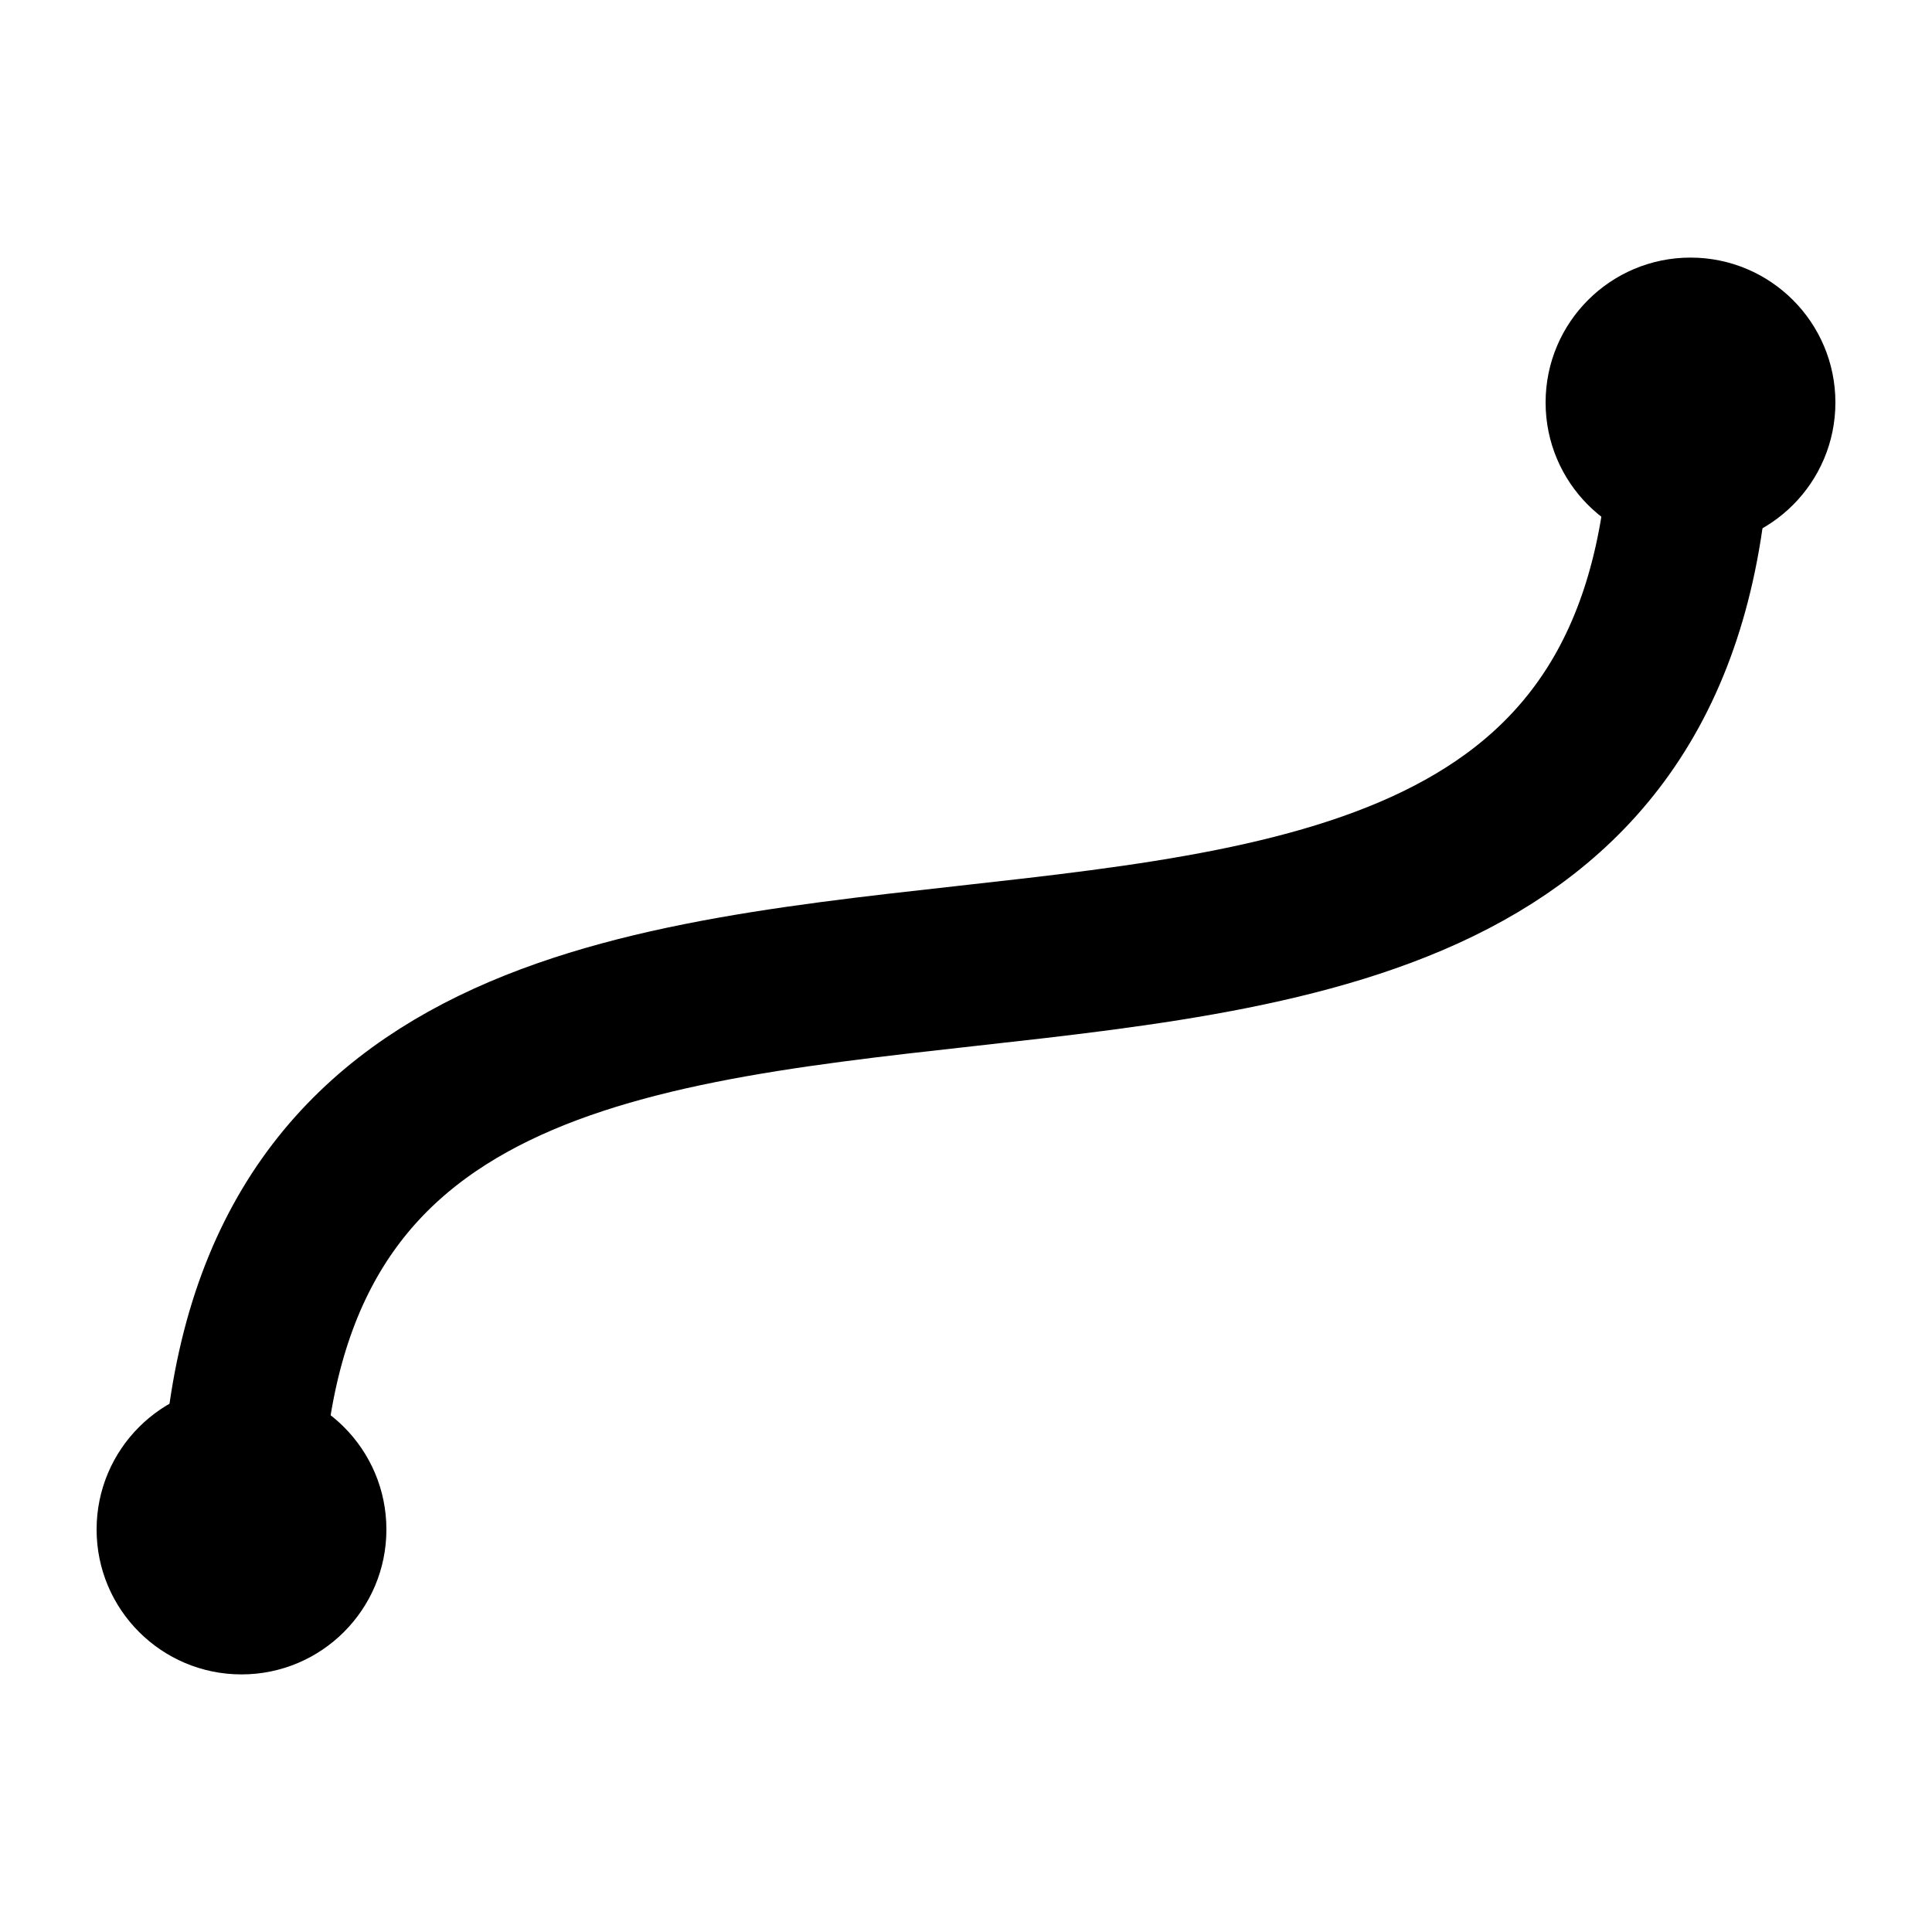
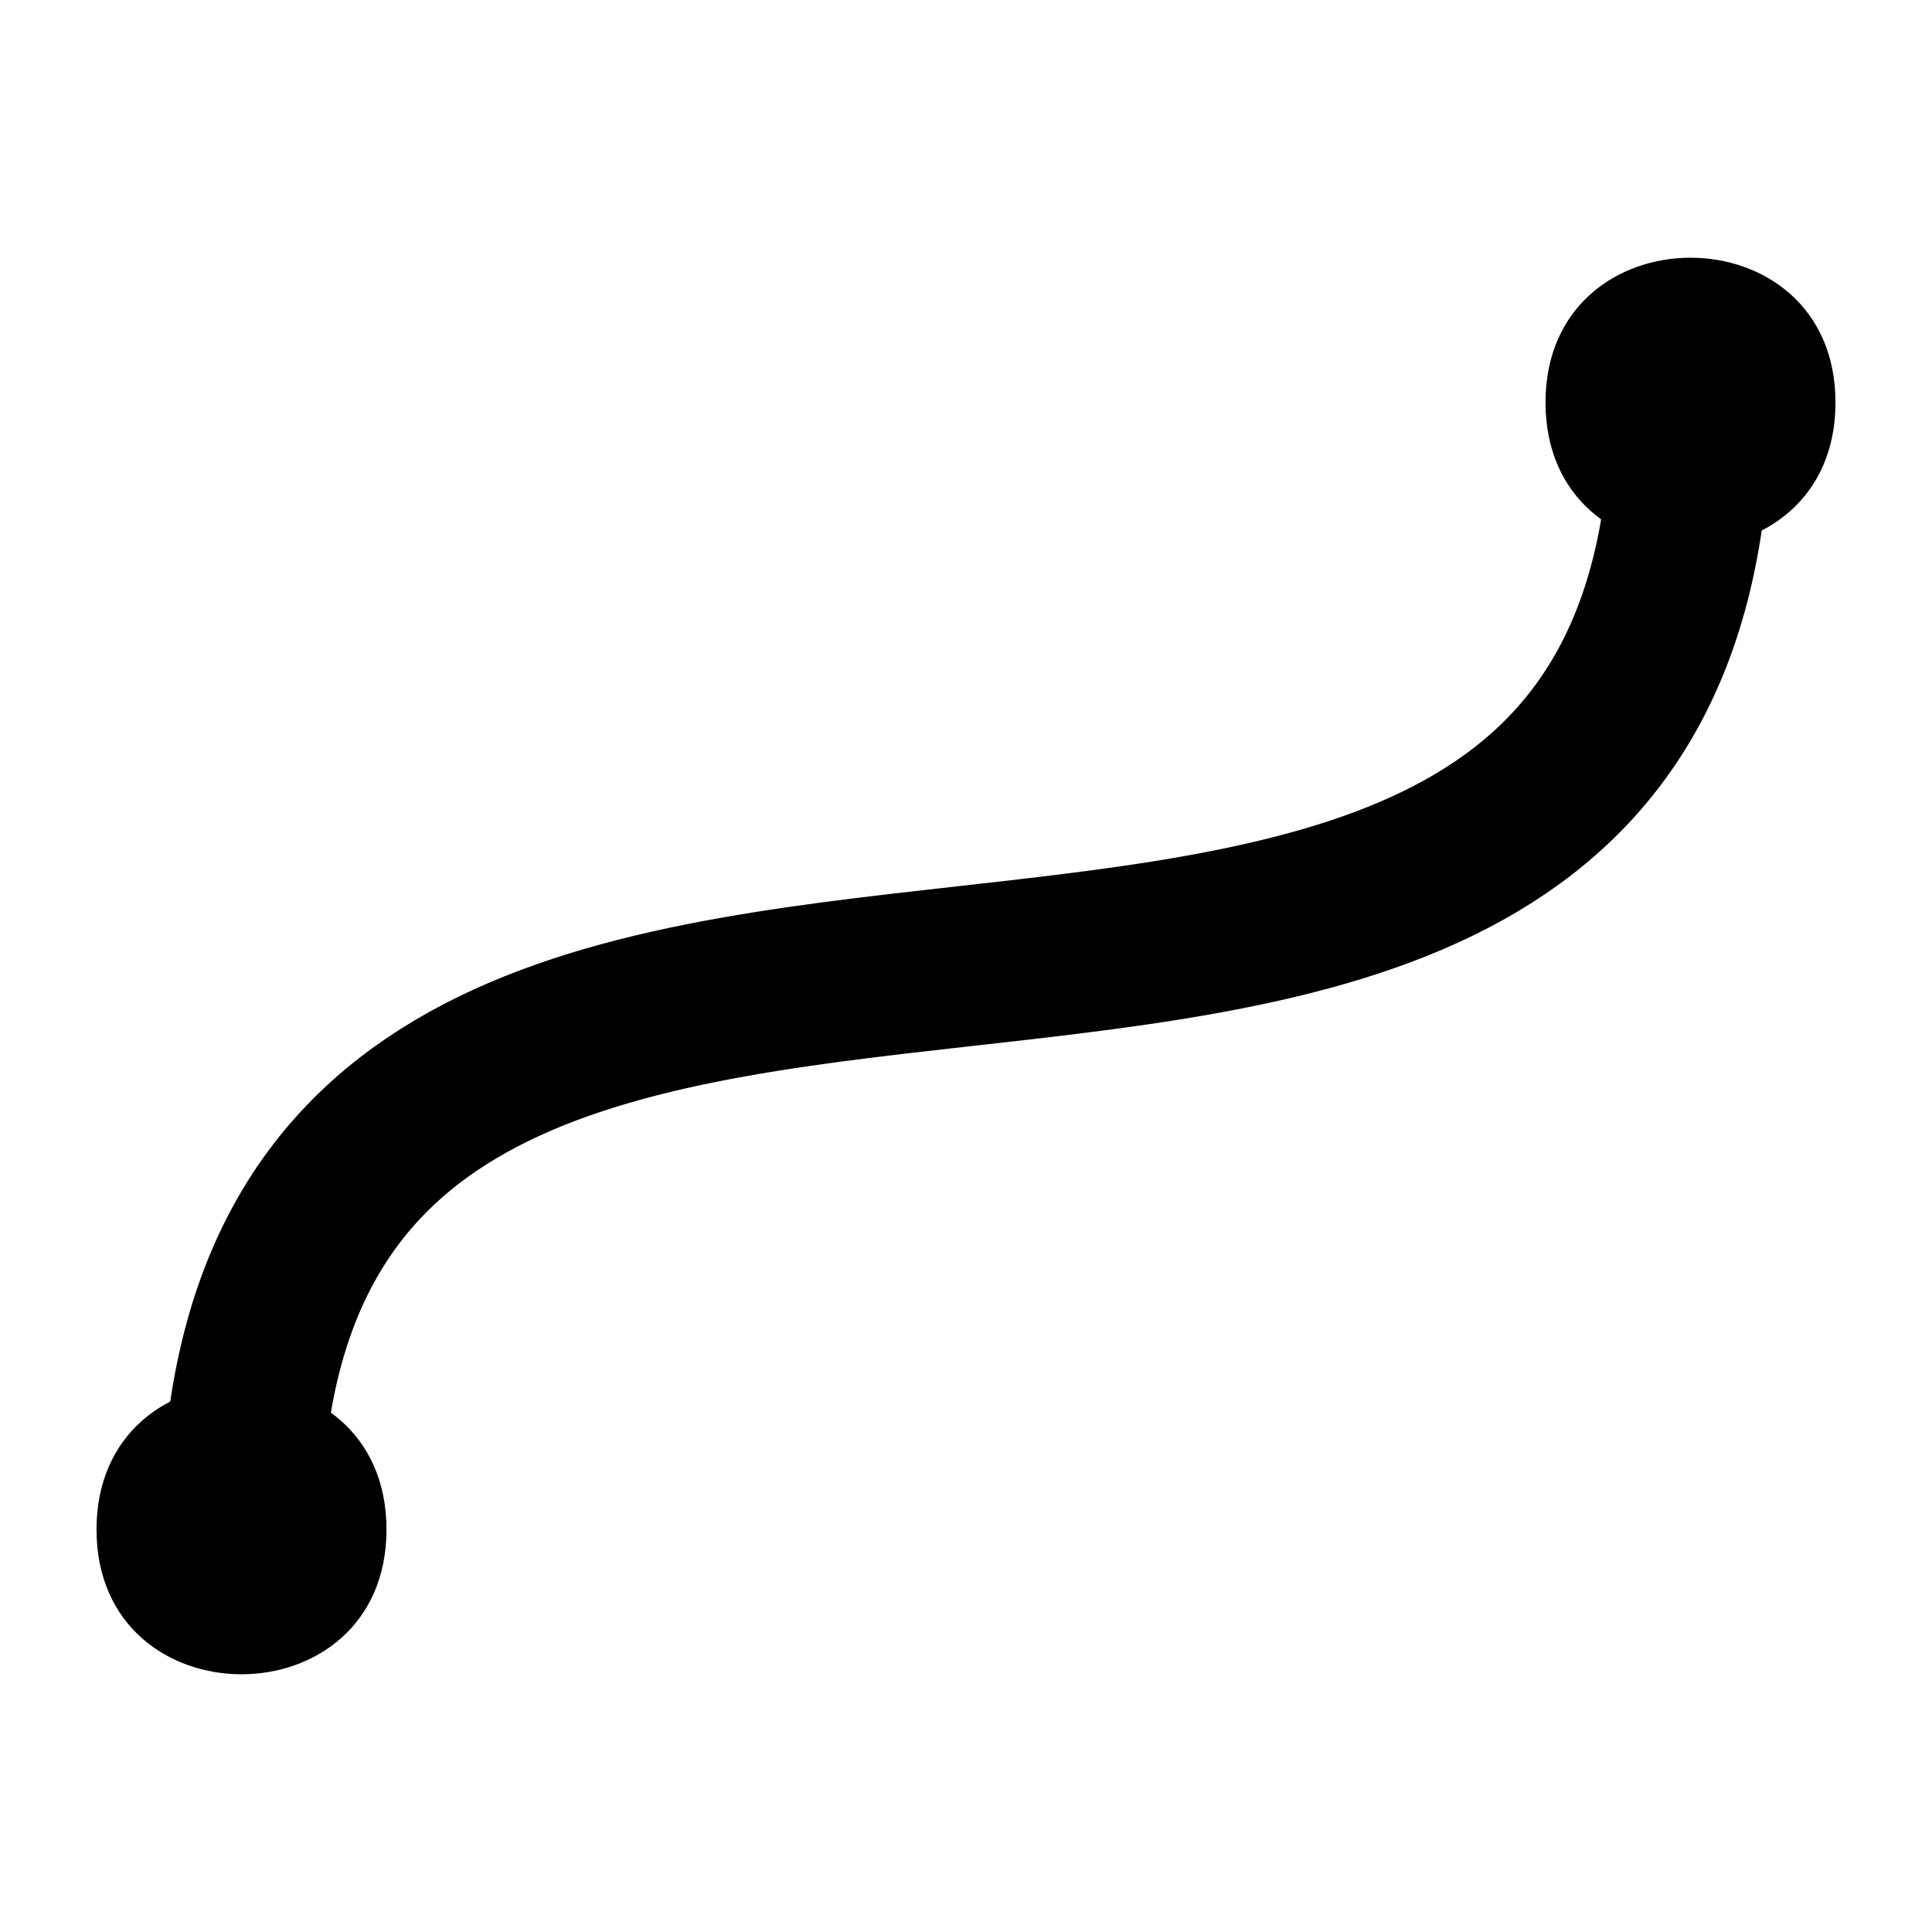
<svg xmlns="http://www.w3.org/2000/svg" width="24" height="24" viewBox="0 0 24 24">
-   <path d="M 3 19 C 3 7, 21 17, 21 5" fill="none" stroke="rgb(0%, 0%, 0%)" stroke-width="2" stroke-linecap="round" stroke-linejoin="round" stroke-miterlimit="10" />
-   <circle cx="3" cy="19" r="1.8" fill="rgb(0%, 0%, 0%)" />
-   <circle cx="21" cy="5" r="1.8" fill="rgb(0%, 0%, 0%)" />
+   <path fill="none" stroke-width="0.083" stroke-linecap="butt" stroke-linejoin="round" stroke="rgb(0%, 0%, 0%)" stroke-opacity="1" stroke-miterlimit="10" d="M 0.125 0.792 C 0.125 0.292 0.875 0.708 0.875 0.208 " transform="matrix(24, 0, 0, 24, 0, 0)" />
+   <path fill-rule="nonzero" fill="rgb(0%, 0%, 0%)" fill-opacity="1" d="M 4.801 19 C 4.801 21.398 1.199 21.398 1.199 19 C 1.199 16.602 4.801 16.602 4.801 19 " />
+   <path fill-rule="nonzero" fill="rgb(0%, 0%, 0%)" fill-opacity="1" d="M 22.801 5 C 22.801 7.398 19.199 7.398 19.199 5 C 19.199 2.602 22.801 2.602 22.801 5 " />
</svg>
